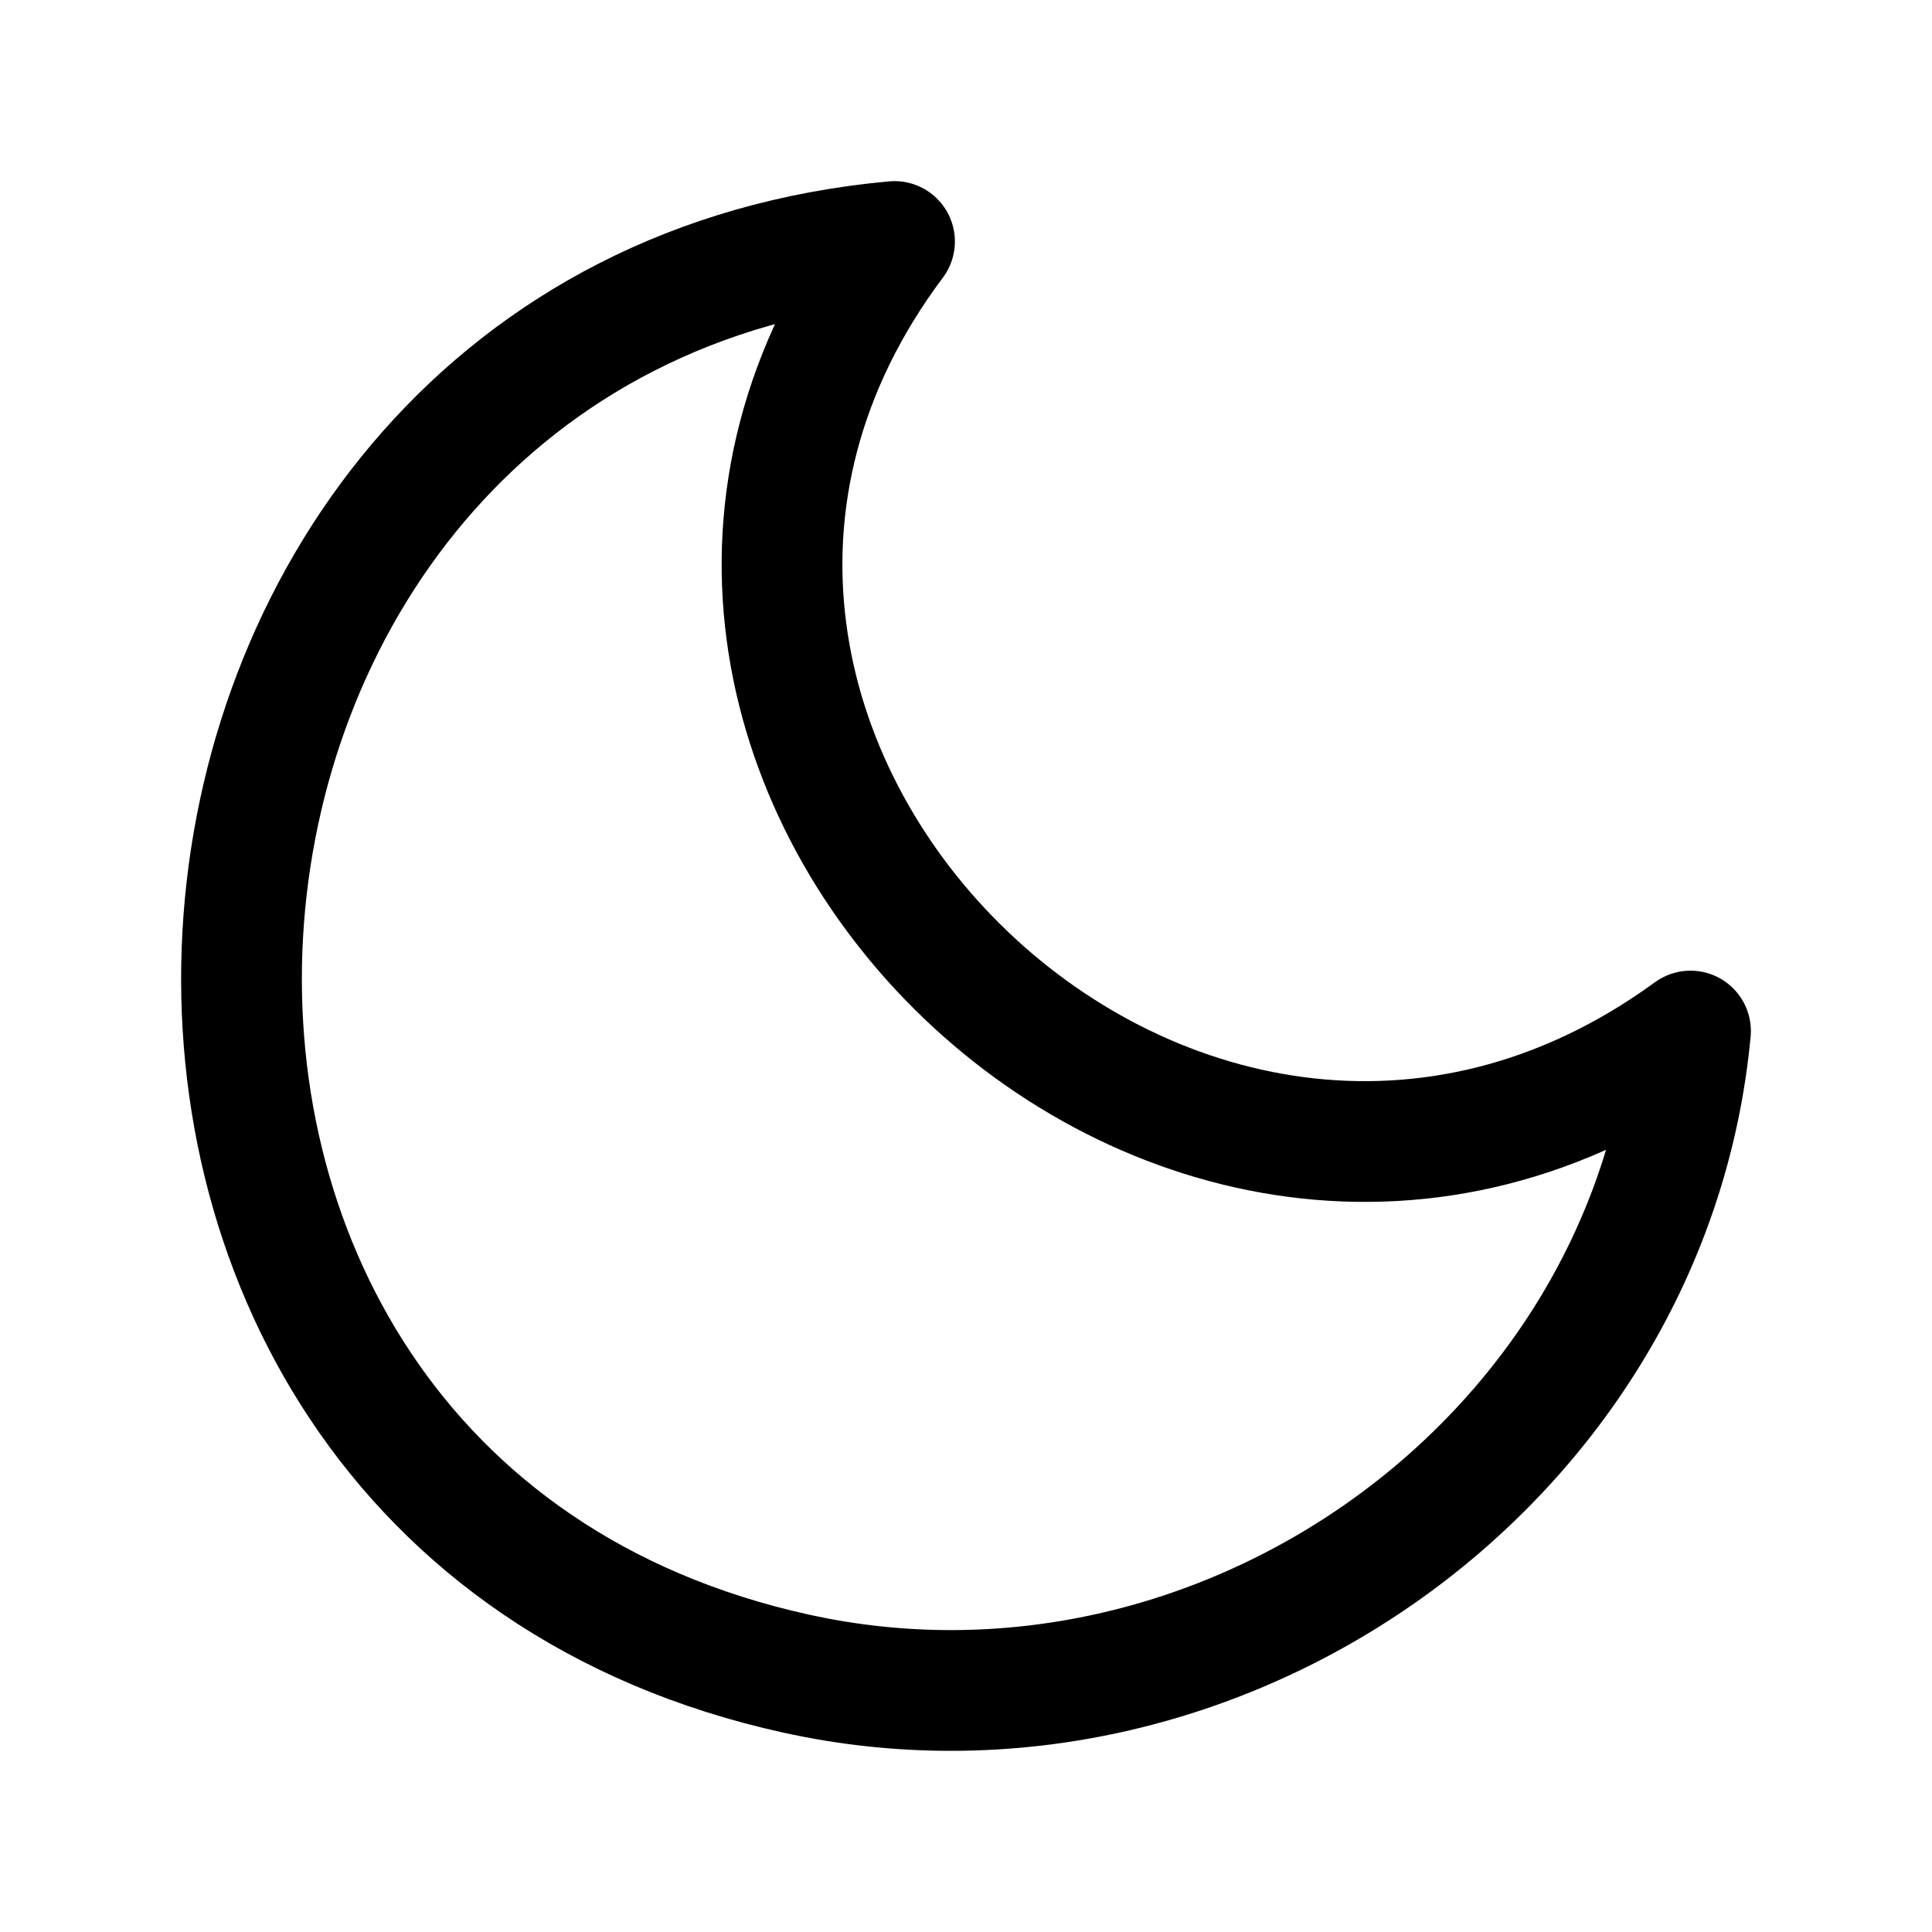
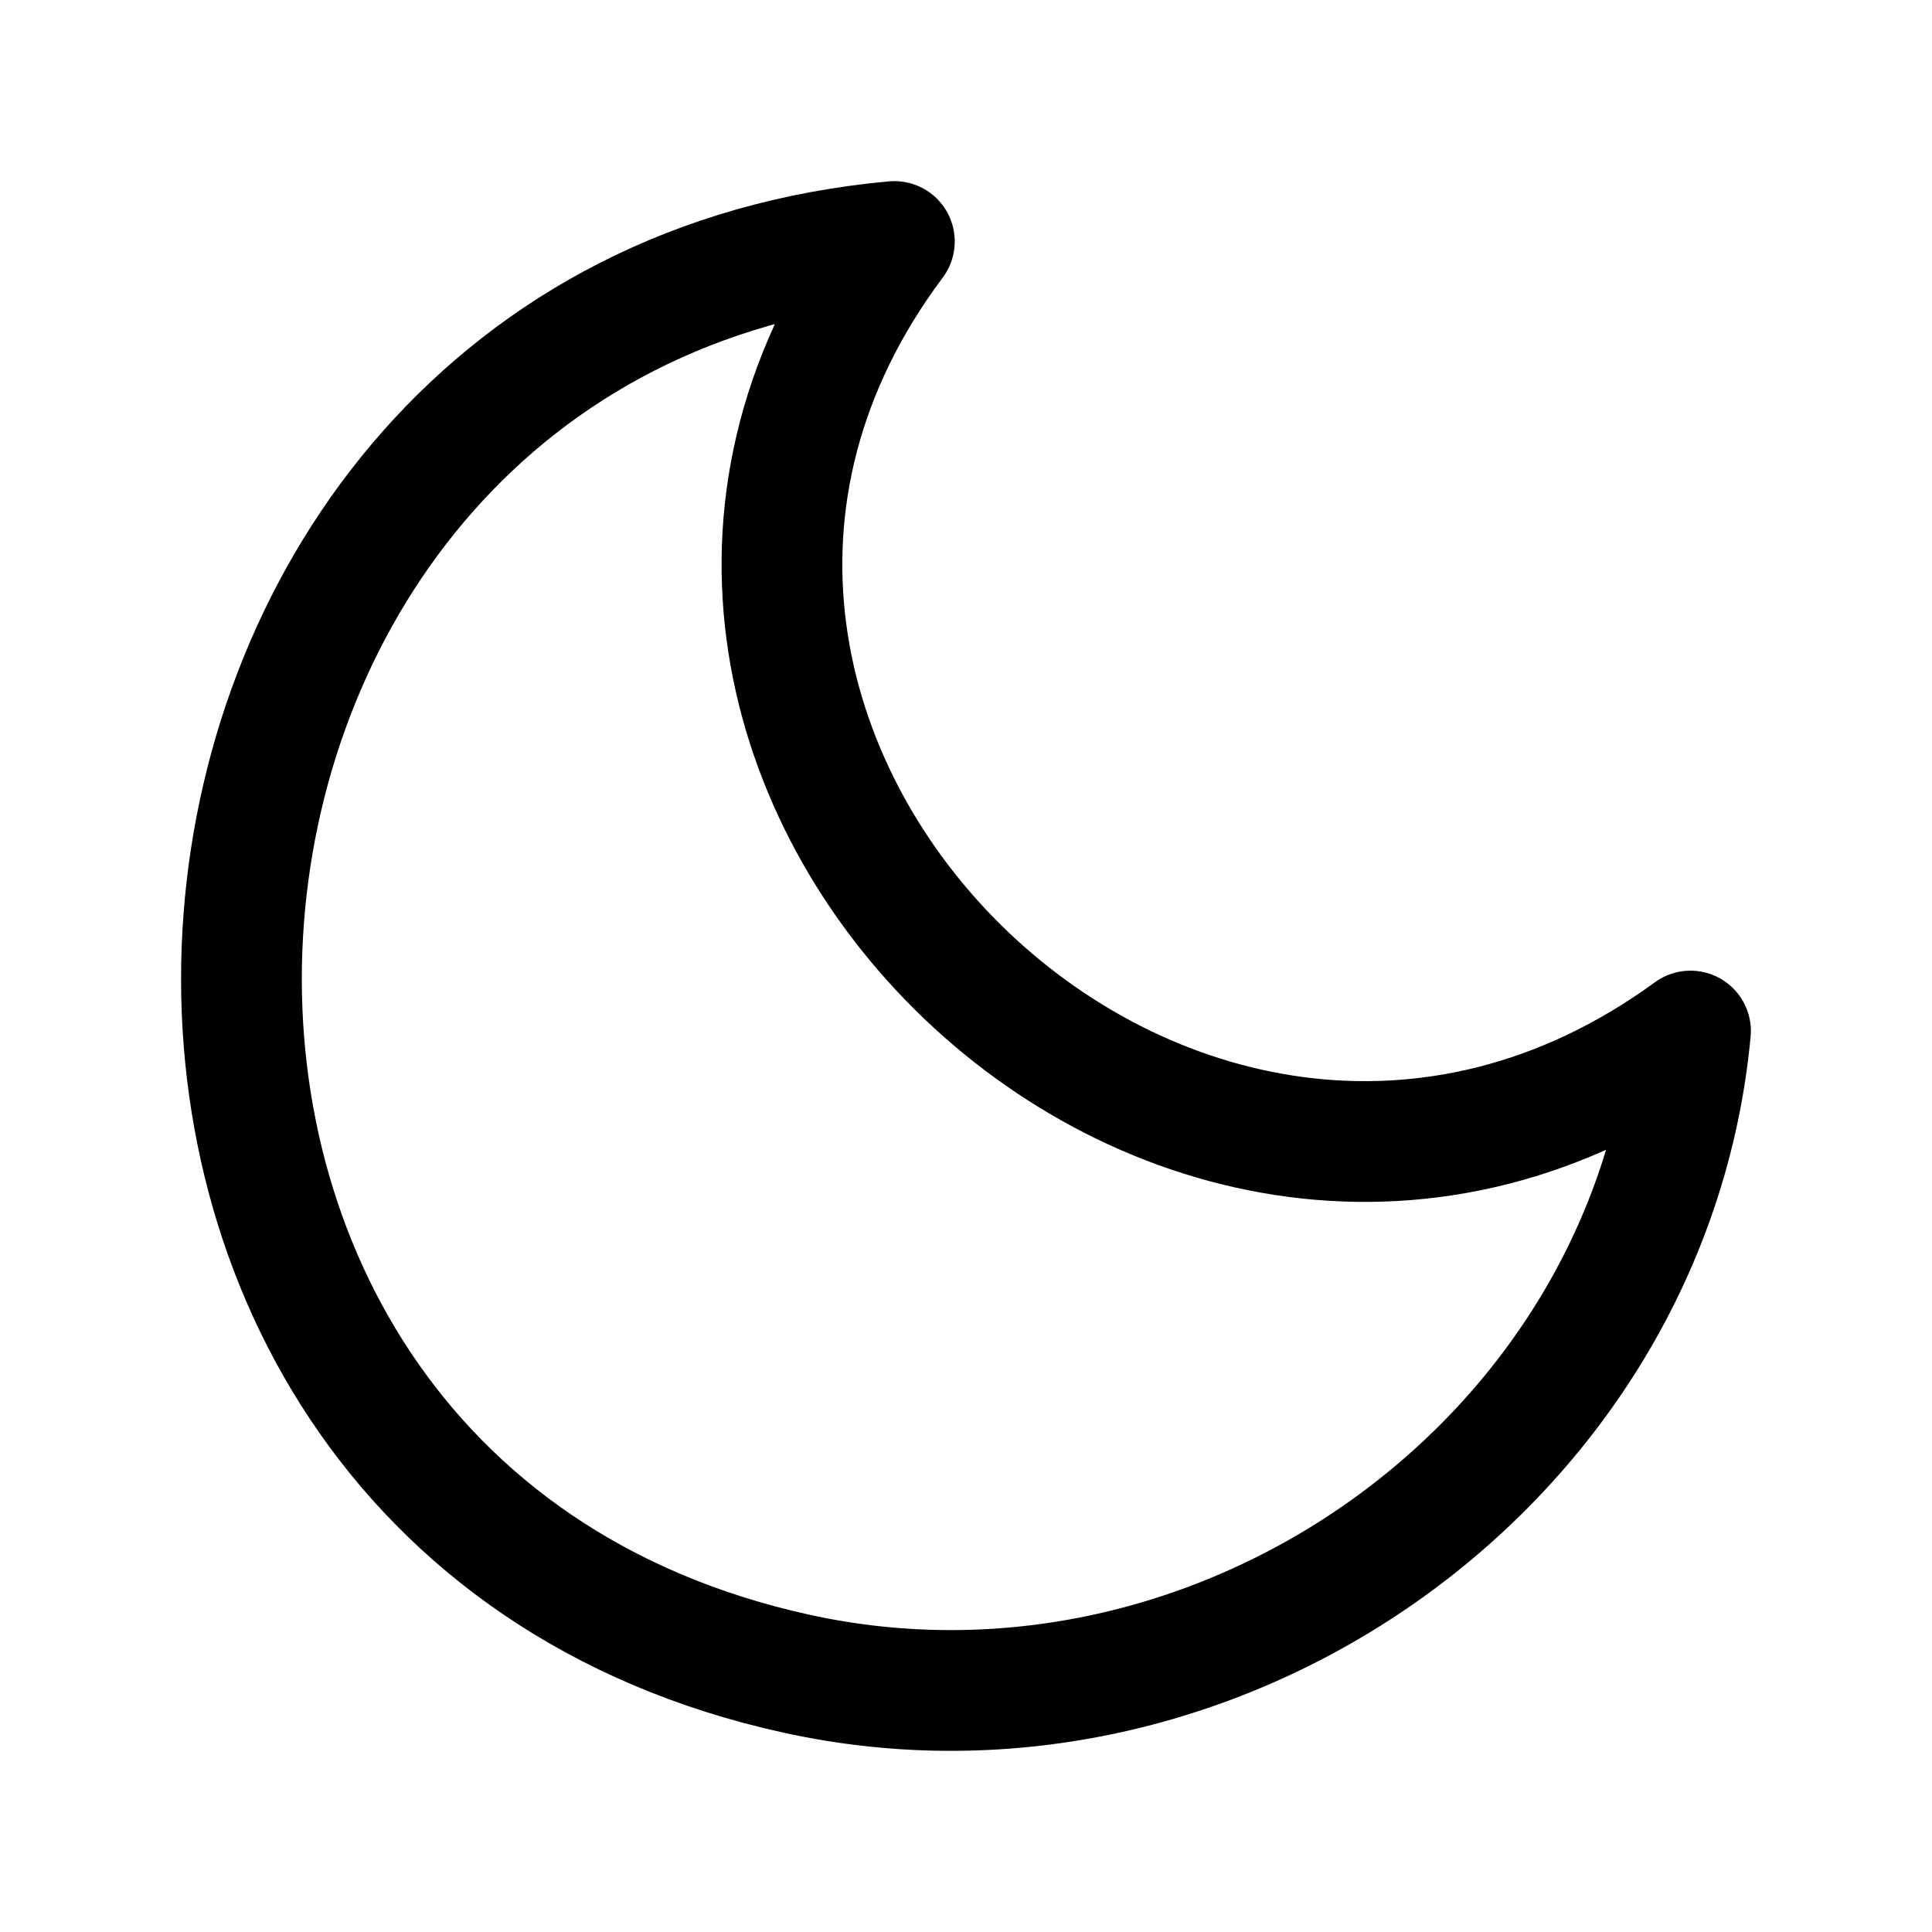
<svg xmlns="http://www.w3.org/2000/svg" width="24" height="24" fill="none" viewBox="0 0 24 24" stroke-width="1.5" stroke-linecap="round" stroke-linejoin="round" stroke="currentColor">
-   <path d="M21 12.808c-.5 5.347-5.849 9.14-11.107 7.983C-.077 18.6 1.15 3.909 11.112 3 6.394 9.296 14.618 17.462 21 12.808Z" />
+   <path d="M21 12.808c-.5 5.347-5.849 9.14-11.107 7.983C-.078 18.6 1.15 3.909 11.11 3 6.394 9.296 14.618 17.462 21 12.808Z" />
</svg>
